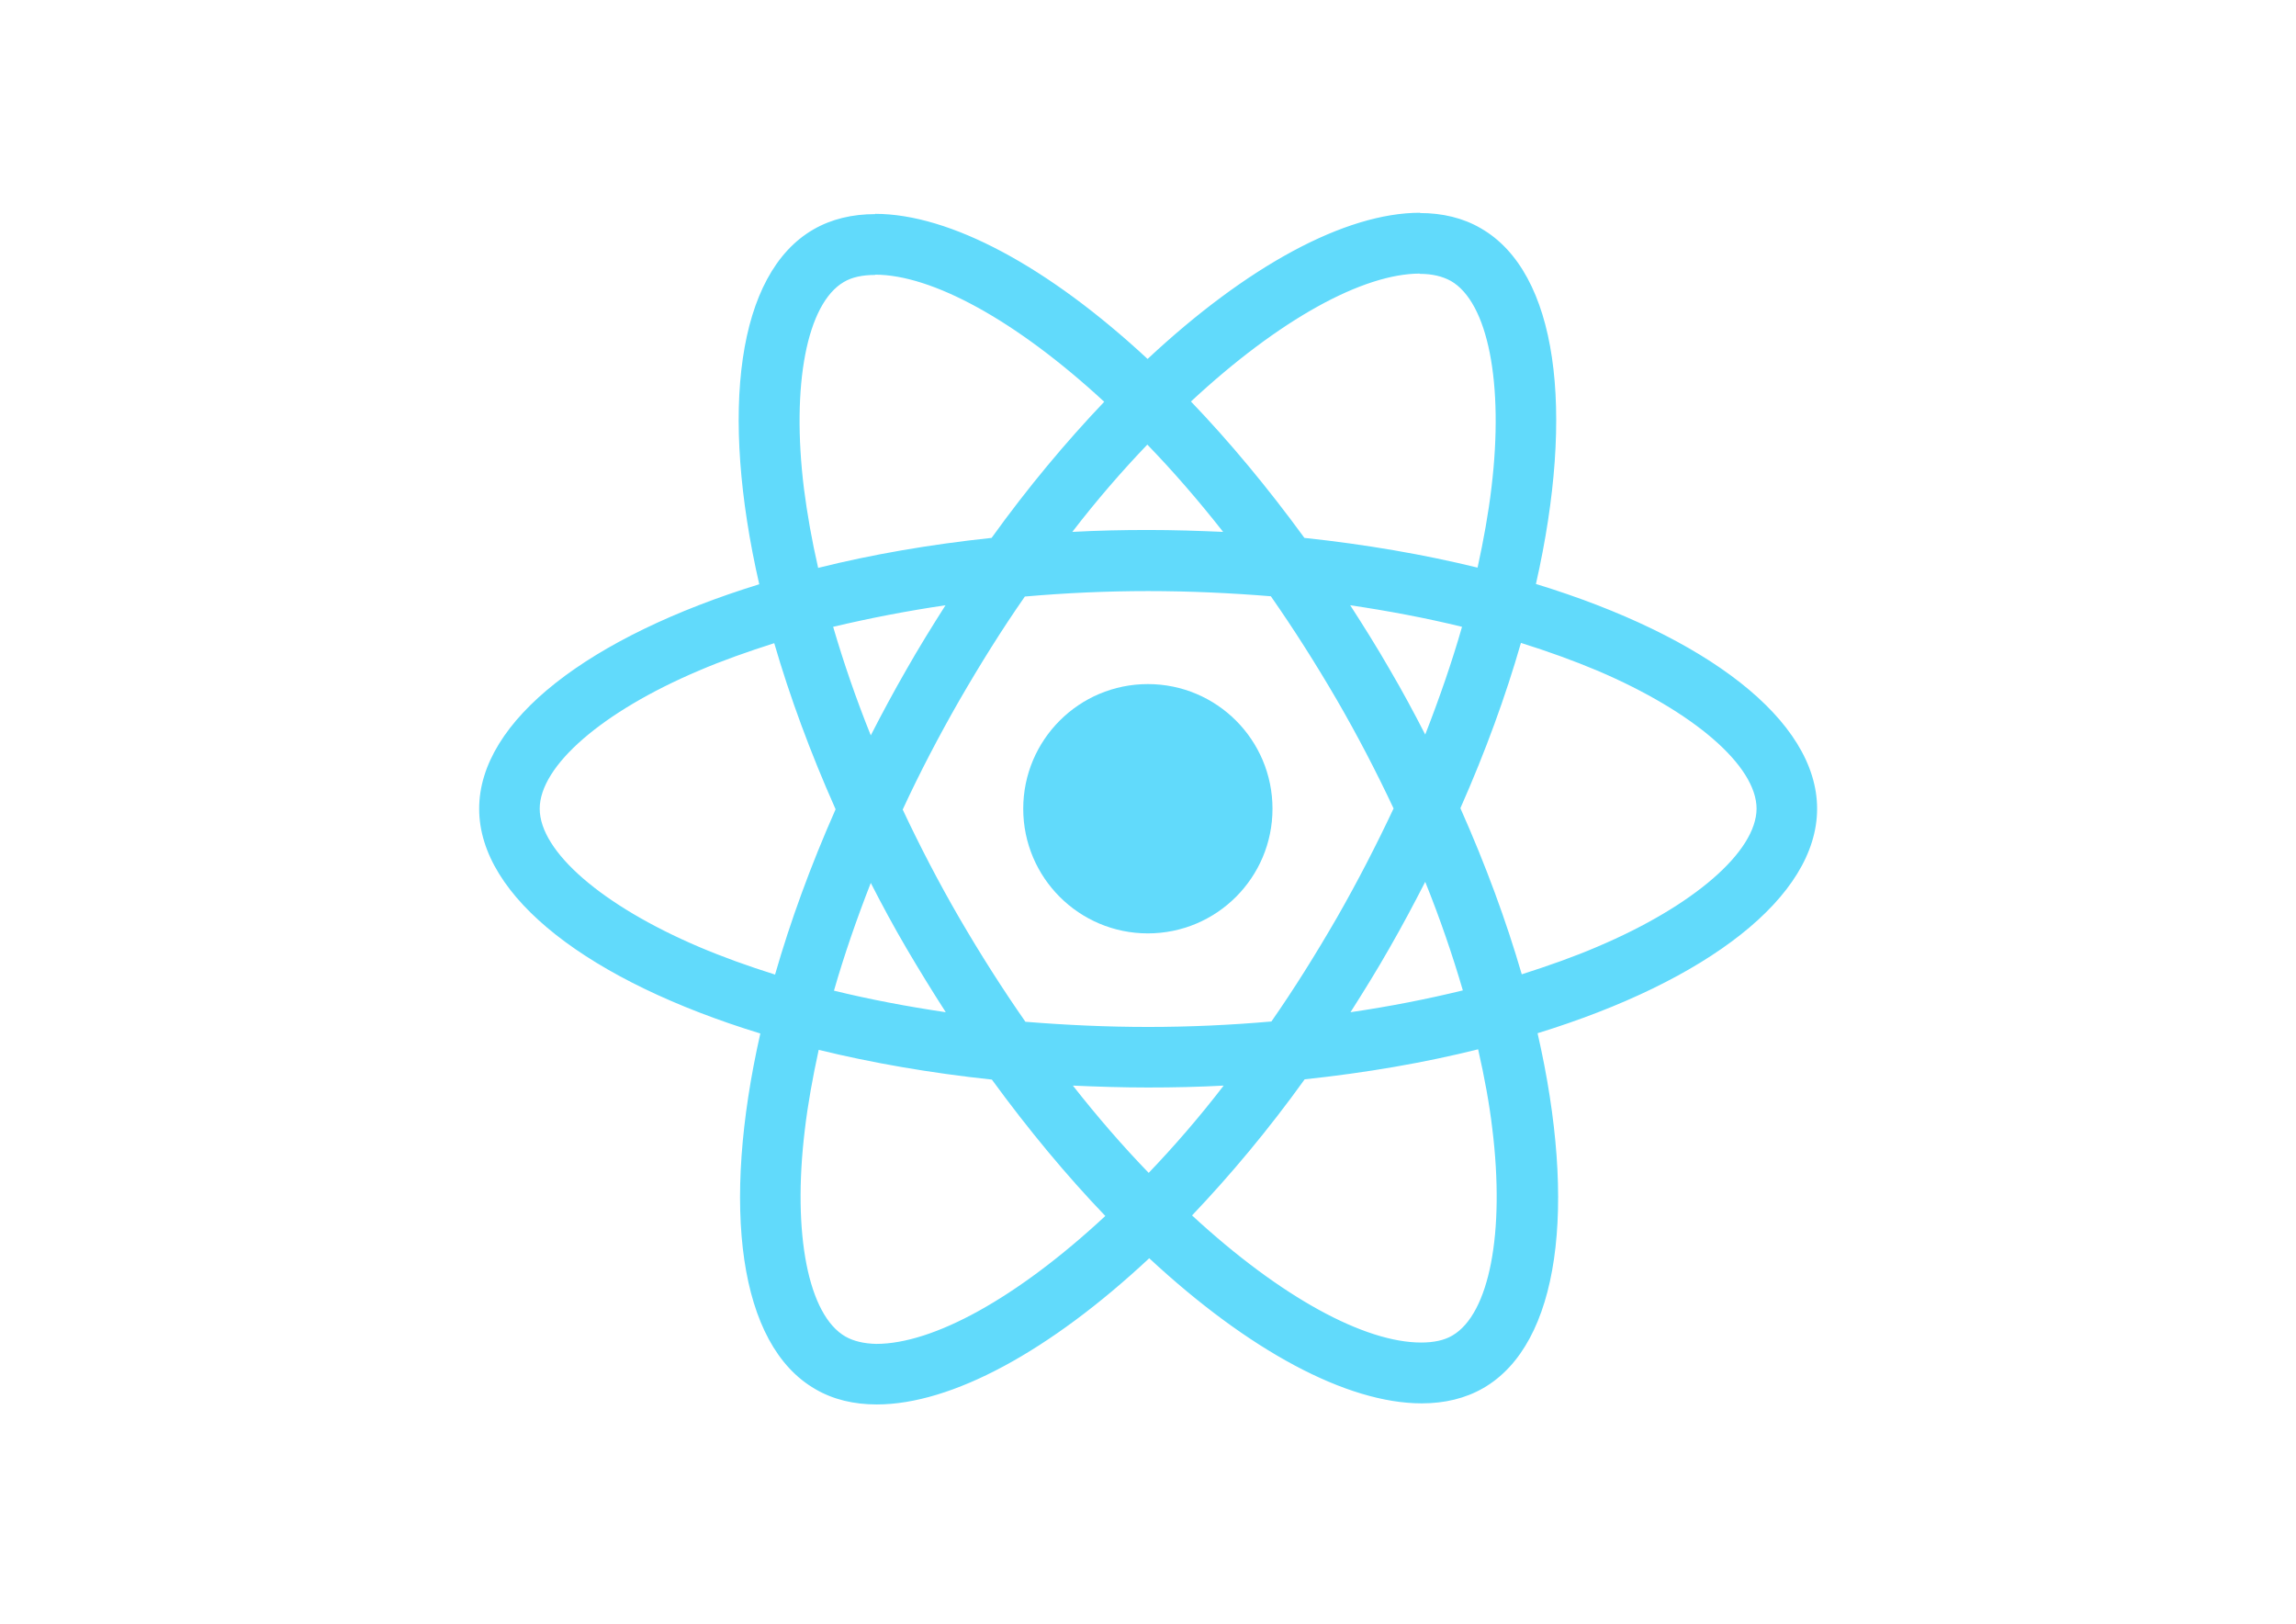
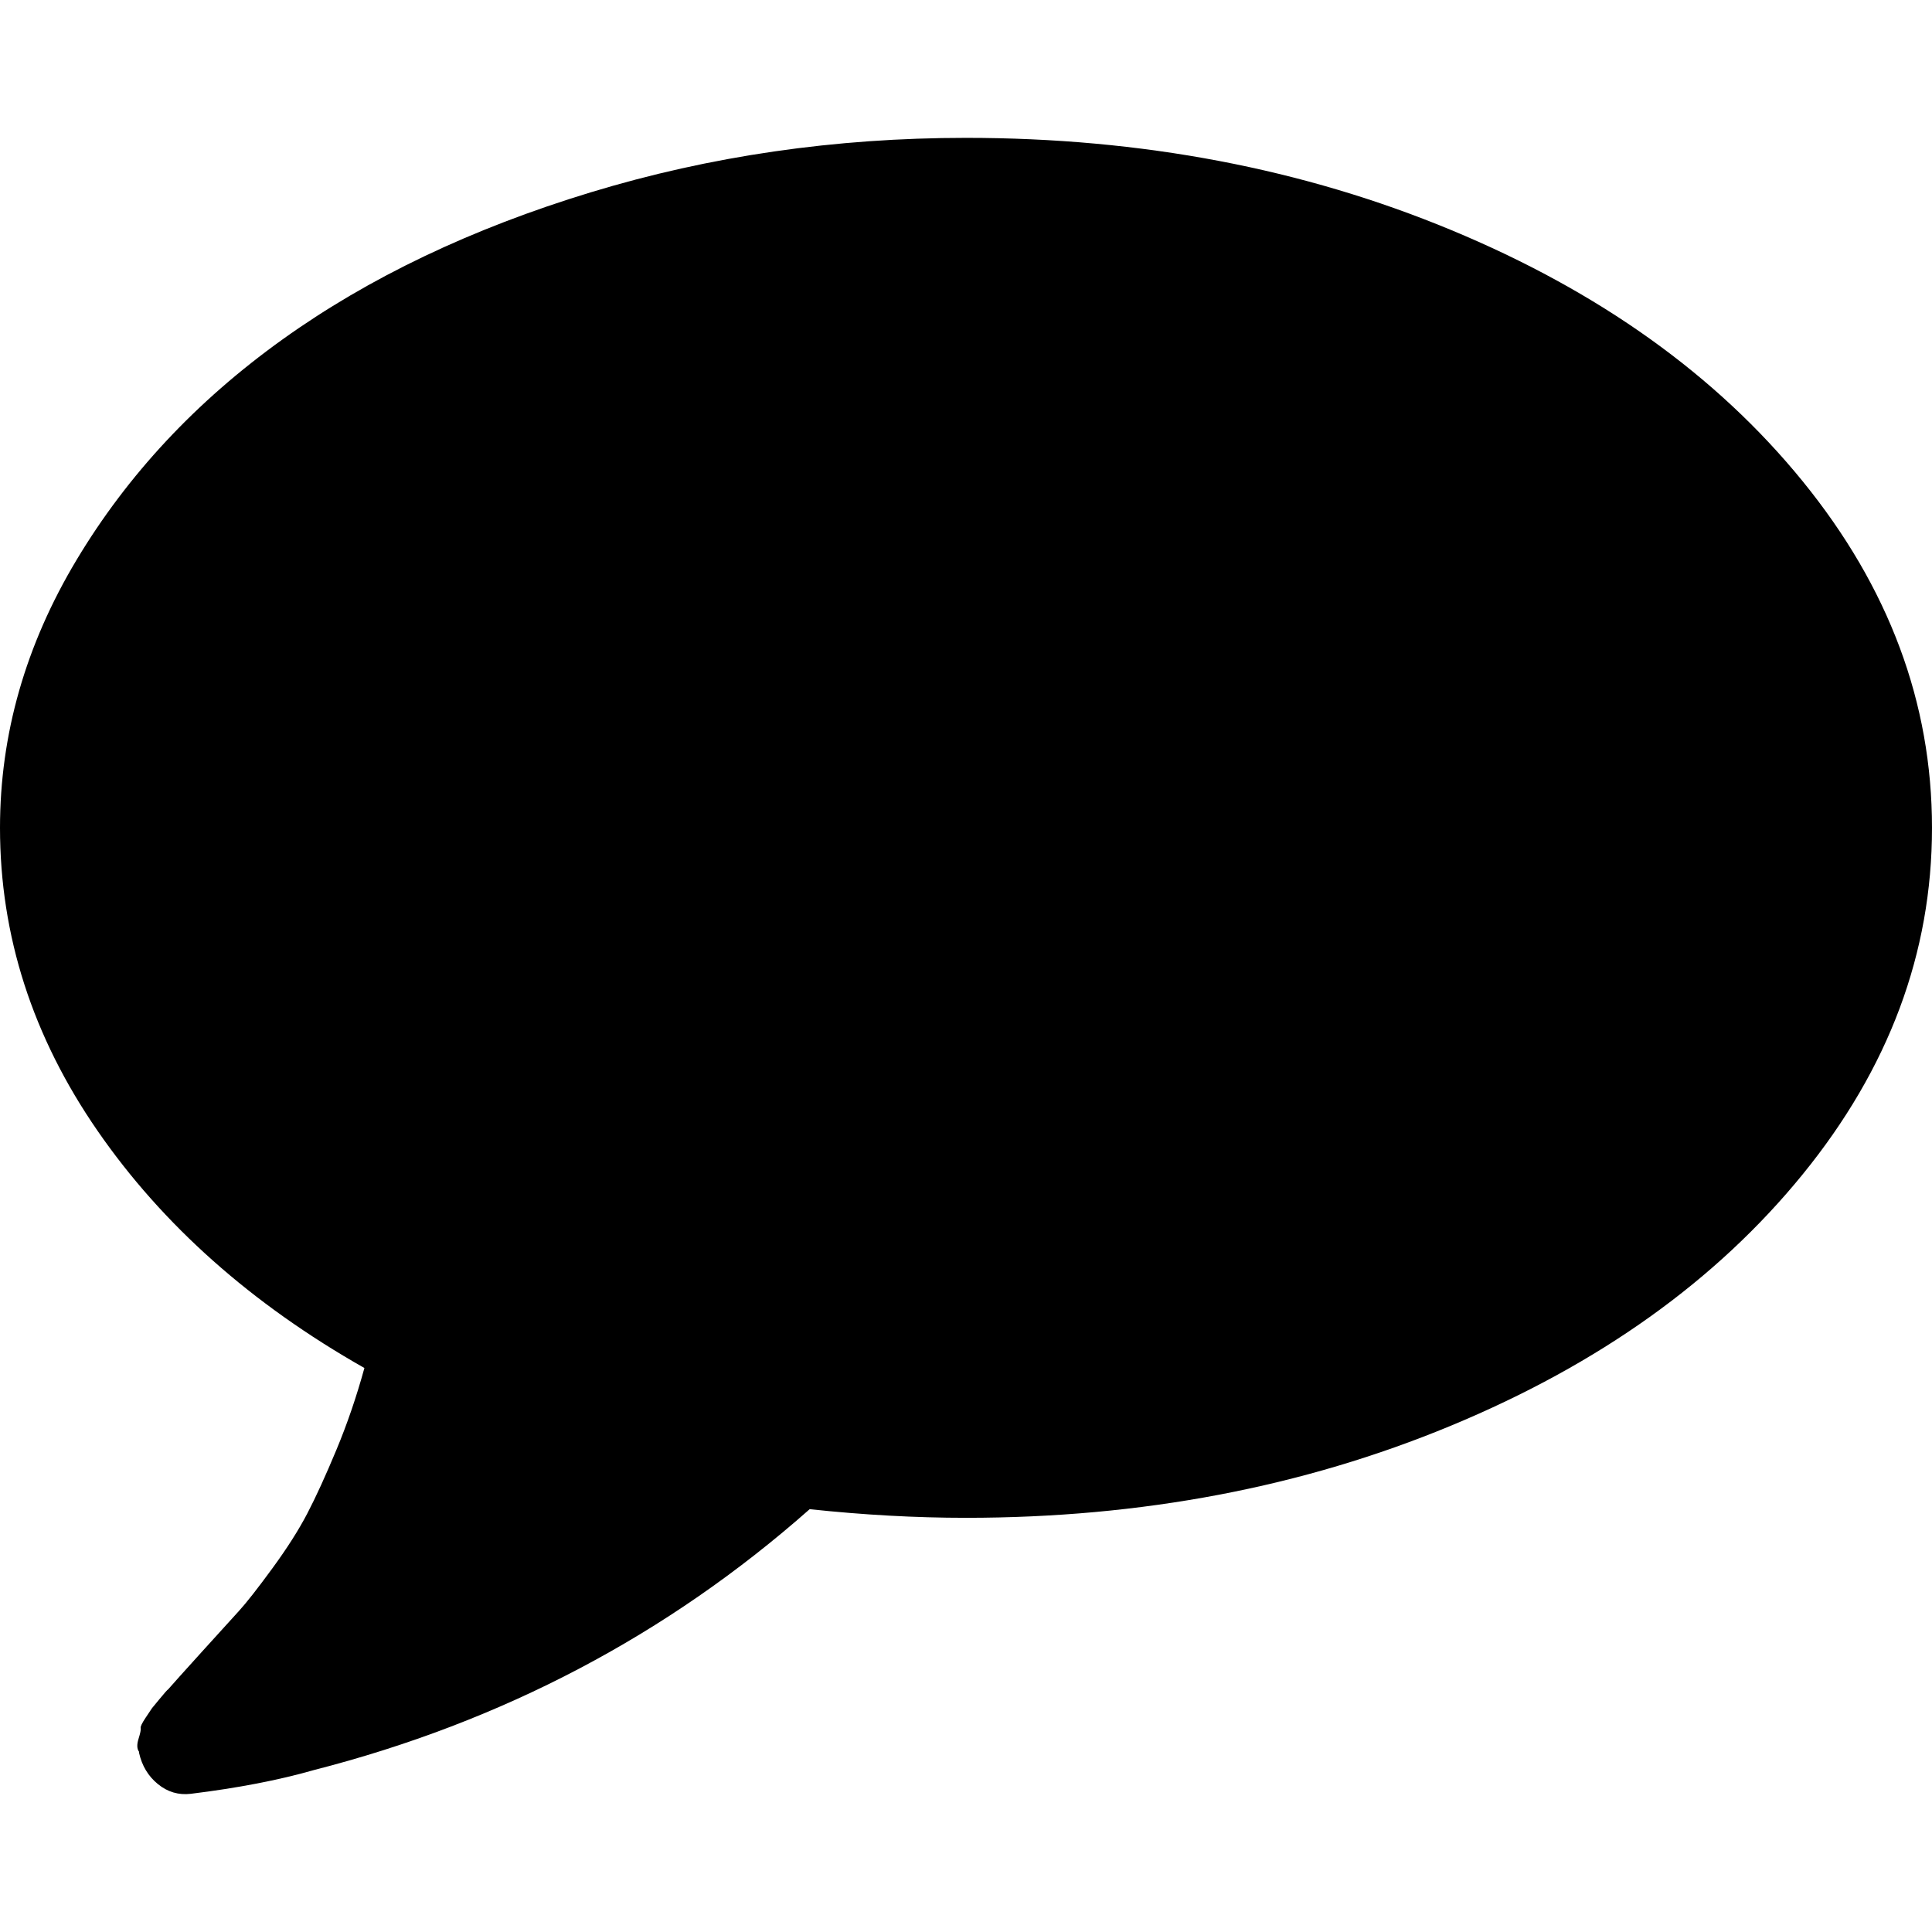
- <svg xmlns="http://www.w3.org/2000/svg" viewBox="0 0 841.9 595.3">
-   <g fill="#61DAFB">
-     <path d="M666.3 296.5c0-32.5-40.7-63.3-103.1-82.4 14.4-63.6 8-114.2-20.2-130.4-6.5-3.8-14.1-5.6-22.4-5.6v22.3c4.6 0 8.3.9 11.4 2.6 13.6 7.8 19.5 37.5 14.9 75.7-1.1 9.4-2.9 19.3-5.1 29.4-19.6-4.8-41-8.5-63.5-10.9-13.5-18.5-27.5-35.3-41.6-50 32.6-30.3 63.2-46.9 84-46.9V78c-27.5 0-63.5 19.6-99.9 53.6-36.4-33.8-72.4-53.2-99.9-53.2v22.3c20.7 0 51.4 16.5 84 46.6-14 14.7-28 31.4-41.3 49.9-22.6 2.4-44 6.1-63.6 11-2.3-10-4-19.7-5.2-29-4.7-38.2 1.1-67.9 14.6-75.8 3-1.8 6.9-2.6 11.5-2.6V78.5c-8.4 0-16 1.8-22.6 5.6-28.1 16.2-34.4 66.7-19.9 130.1-62.2 19.2-102.7 49.9-102.7 82.3 0 32.5 40.7 63.3 103.1 82.4-14.4 63.6-8 114.2 20.2 130.4 6.5 3.8 14.1 5.6 22.5 5.6 27.5 0 63.5-19.6 99.9-53.6 36.4 33.8 72.4 53.2 99.9 53.2 8.4 0 16-1.8 22.6-5.6 28.1-16.2 34.4-66.7 19.9-130.1 62-19.1 102.5-49.9 102.5-82.3zm-130.2-66.7c-3.7 12.9-8.3 26.2-13.5 39.5-4.1-8-8.4-16-13.1-24-4.6-8-9.5-15.8-14.4-23.4 14.2 2.1 27.9 4.7 41 7.9zm-45.8 106.5c-7.8 13.5-15.8 26.3-24.1 38.2-14.9 1.3-30 2-45.2 2-15.1 0-30.2-.7-45-1.9-8.3-11.9-16.4-24.6-24.2-38-7.6-13.1-14.5-26.4-20.8-39.8 6.2-13.4 13.2-26.8 20.7-39.9 7.8-13.5 15.8-26.3 24.1-38.2 14.9-1.3 30-2 45.2-2 15.1 0 30.2.7 45 1.9 8.3 11.9 16.4 24.6 24.2 38 7.6 13.1 14.5 26.4 20.8 39.8-6.3 13.4-13.2 26.8-20.7 39.9zm32.3-13c5.4 13.4 10 26.8 13.8 39.8-13.1 3.2-26.9 5.9-41.2 8 4.9-7.7 9.8-15.6 14.4-23.7 4.6-8 8.9-16.1 13-24.1zM421.2 430c-9.3-9.6-18.6-20.3-27.8-32 9 .4 18.2.7 27.5.7 9.4 0 18.7-.2 27.8-.7-9 11.7-18.3 22.4-27.5 32zm-74.4-58.9c-14.2-2.1-27.9-4.7-41-7.9 3.7-12.9 8.3-26.2 13.5-39.5 4.1 8 8.4 16 13.1 24 4.7 8 9.5 15.8 14.4 23.4zM420.7 163c9.3 9.6 18.6 20.3 27.8 32-9-.4-18.2-.7-27.5-.7-9.4 0-18.7.2-27.8.7 9-11.7 18.3-22.4 27.5-32zm-74 58.9c-4.9 7.7-9.8 15.6-14.4 23.7-4.6 8-8.9 16-13 24-5.4-13.4-10-26.8-13.8-39.8 13.1-3.1 26.9-5.8 41.2-7.9zm-90.5 125.2c-35.4-15.1-58.3-34.9-58.3-50.6 0-15.7 22.9-35.6 58.3-50.6 8.6-3.7 18-7 27.7-10.1 5.7 19.6 13.2 40 22.5 60.9-9.2 20.8-16.6 41.1-22.2 60.6-9.9-3.1-19.3-6.5-28-10.2zM310 490c-13.6-7.8-19.5-37.5-14.9-75.7 1.1-9.4 2.9-19.3 5.1-29.4 19.6 4.8 41 8.5 63.5 10.9 13.5 18.5 27.5 35.3 41.6 50-32.6 30.3-63.2 46.9-84 46.9-4.5-.1-8.3-1-11.3-2.7zm237.2-76.2c4.7 38.2-1.1 67.9-14.6 75.8-3 1.8-6.9 2.6-11.5 2.6-20.7 0-51.4-16.5-84-46.6 14-14.7 28-31.4 41.3-49.9 22.6-2.4 44-6.1 63.6-11 2.3 10.1 4.1 19.8 5.2 29.1zm38.5-66.7c-8.6 3.7-18 7-27.7 10.1-5.7-19.6-13.2-40-22.5-60.9 9.2-20.8 16.6-41.1 22.2-60.6 9.9 3.1 19.3 6.5 28.1 10.2 35.4 15.1 58.3 34.9 58.3 50.6-.1 15.7-23 35.6-58.4 50.6zM320.8 78.4z" />
-     <circle cx="420.9" cy="296.5" r="45.7" />
-     <path d="M520.5 78.1z" />
+ <svg xmlns="http://www.w3.org/2000/svg" version="1.1" id="Capa_1" x="0px" y="0px" width="511.626px" height="511.626px" viewBox="0 0 511.626 511.626" style="enable-background:new 0 0 511.626 511.626;" xml:space="preserve">
+   <g>
+     <path d="M477.371,127.44c-22.843-28.074-53.871-50.249-93.076-66.523c-39.204-16.272-82.035-24.41-128.478-24.41   c-34.643,0-67.762,4.805-99.357,14.417c-31.595,9.611-58.812,22.602-81.653,38.97c-22.845,16.37-41.018,35.832-54.534,58.385   C6.757,170.833,0,194.484,0,219.228c0,28.549,8.61,55.3,25.837,80.234c17.227,24.931,40.778,45.871,70.664,62.811   c-2.096,7.611-4.57,14.846-7.426,21.693c-2.855,6.852-5.424,12.474-7.708,16.851c-2.286,4.377-5.376,9.233-9.281,14.562   c-3.899,5.328-6.849,9.089-8.848,11.275c-1.997,2.19-5.28,5.812-9.851,10.849c-4.565,5.048-7.517,8.329-8.848,9.855   c-0.193,0.089-0.953,0.952-2.285,2.567c-1.331,1.615-1.999,2.423-1.999,2.423l-1.713,2.566c-0.953,1.431-1.381,2.334-1.287,2.707   c0.096,0.373-0.094,1.331-0.57,2.851c-0.477,1.526-0.428,2.669,0.142,3.433v0.284c0.765,3.429,2.43,6.187,4.998,8.277   c2.568,2.092,5.474,2.95,8.708,2.563c12.375-1.522,23.223-3.606,32.548-6.276c49.87-12.758,93.649-35.782,131.334-69.097   c14.272,1.522,28.072,2.286,41.396,2.286c46.442,0,89.271-8.138,128.479-24.417c39.208-16.272,70.233-38.448,93.072-66.517   c22.843-28.062,34.263-58.663,34.263-91.781C511.626,186.108,500.207,155.509,477.371,127.44z" />
  </g>
+   <g>
+ </g>
+   <g>
+ </g>
+   <g>
+ </g>
+   <g>
+ </g>
+   <g>
+ </g>
+   <g>
+ </g>
+   <g>
+ </g>
+   <g>
+ </g>
+   <g>
+ </g>
+   <g>
+ </g>
+   <g>
+ </g>
+   <g>
+ </g>
+   <g>
+ </g>
+   <g>
+ </g>
+   <g>
+ </g>
</svg>
